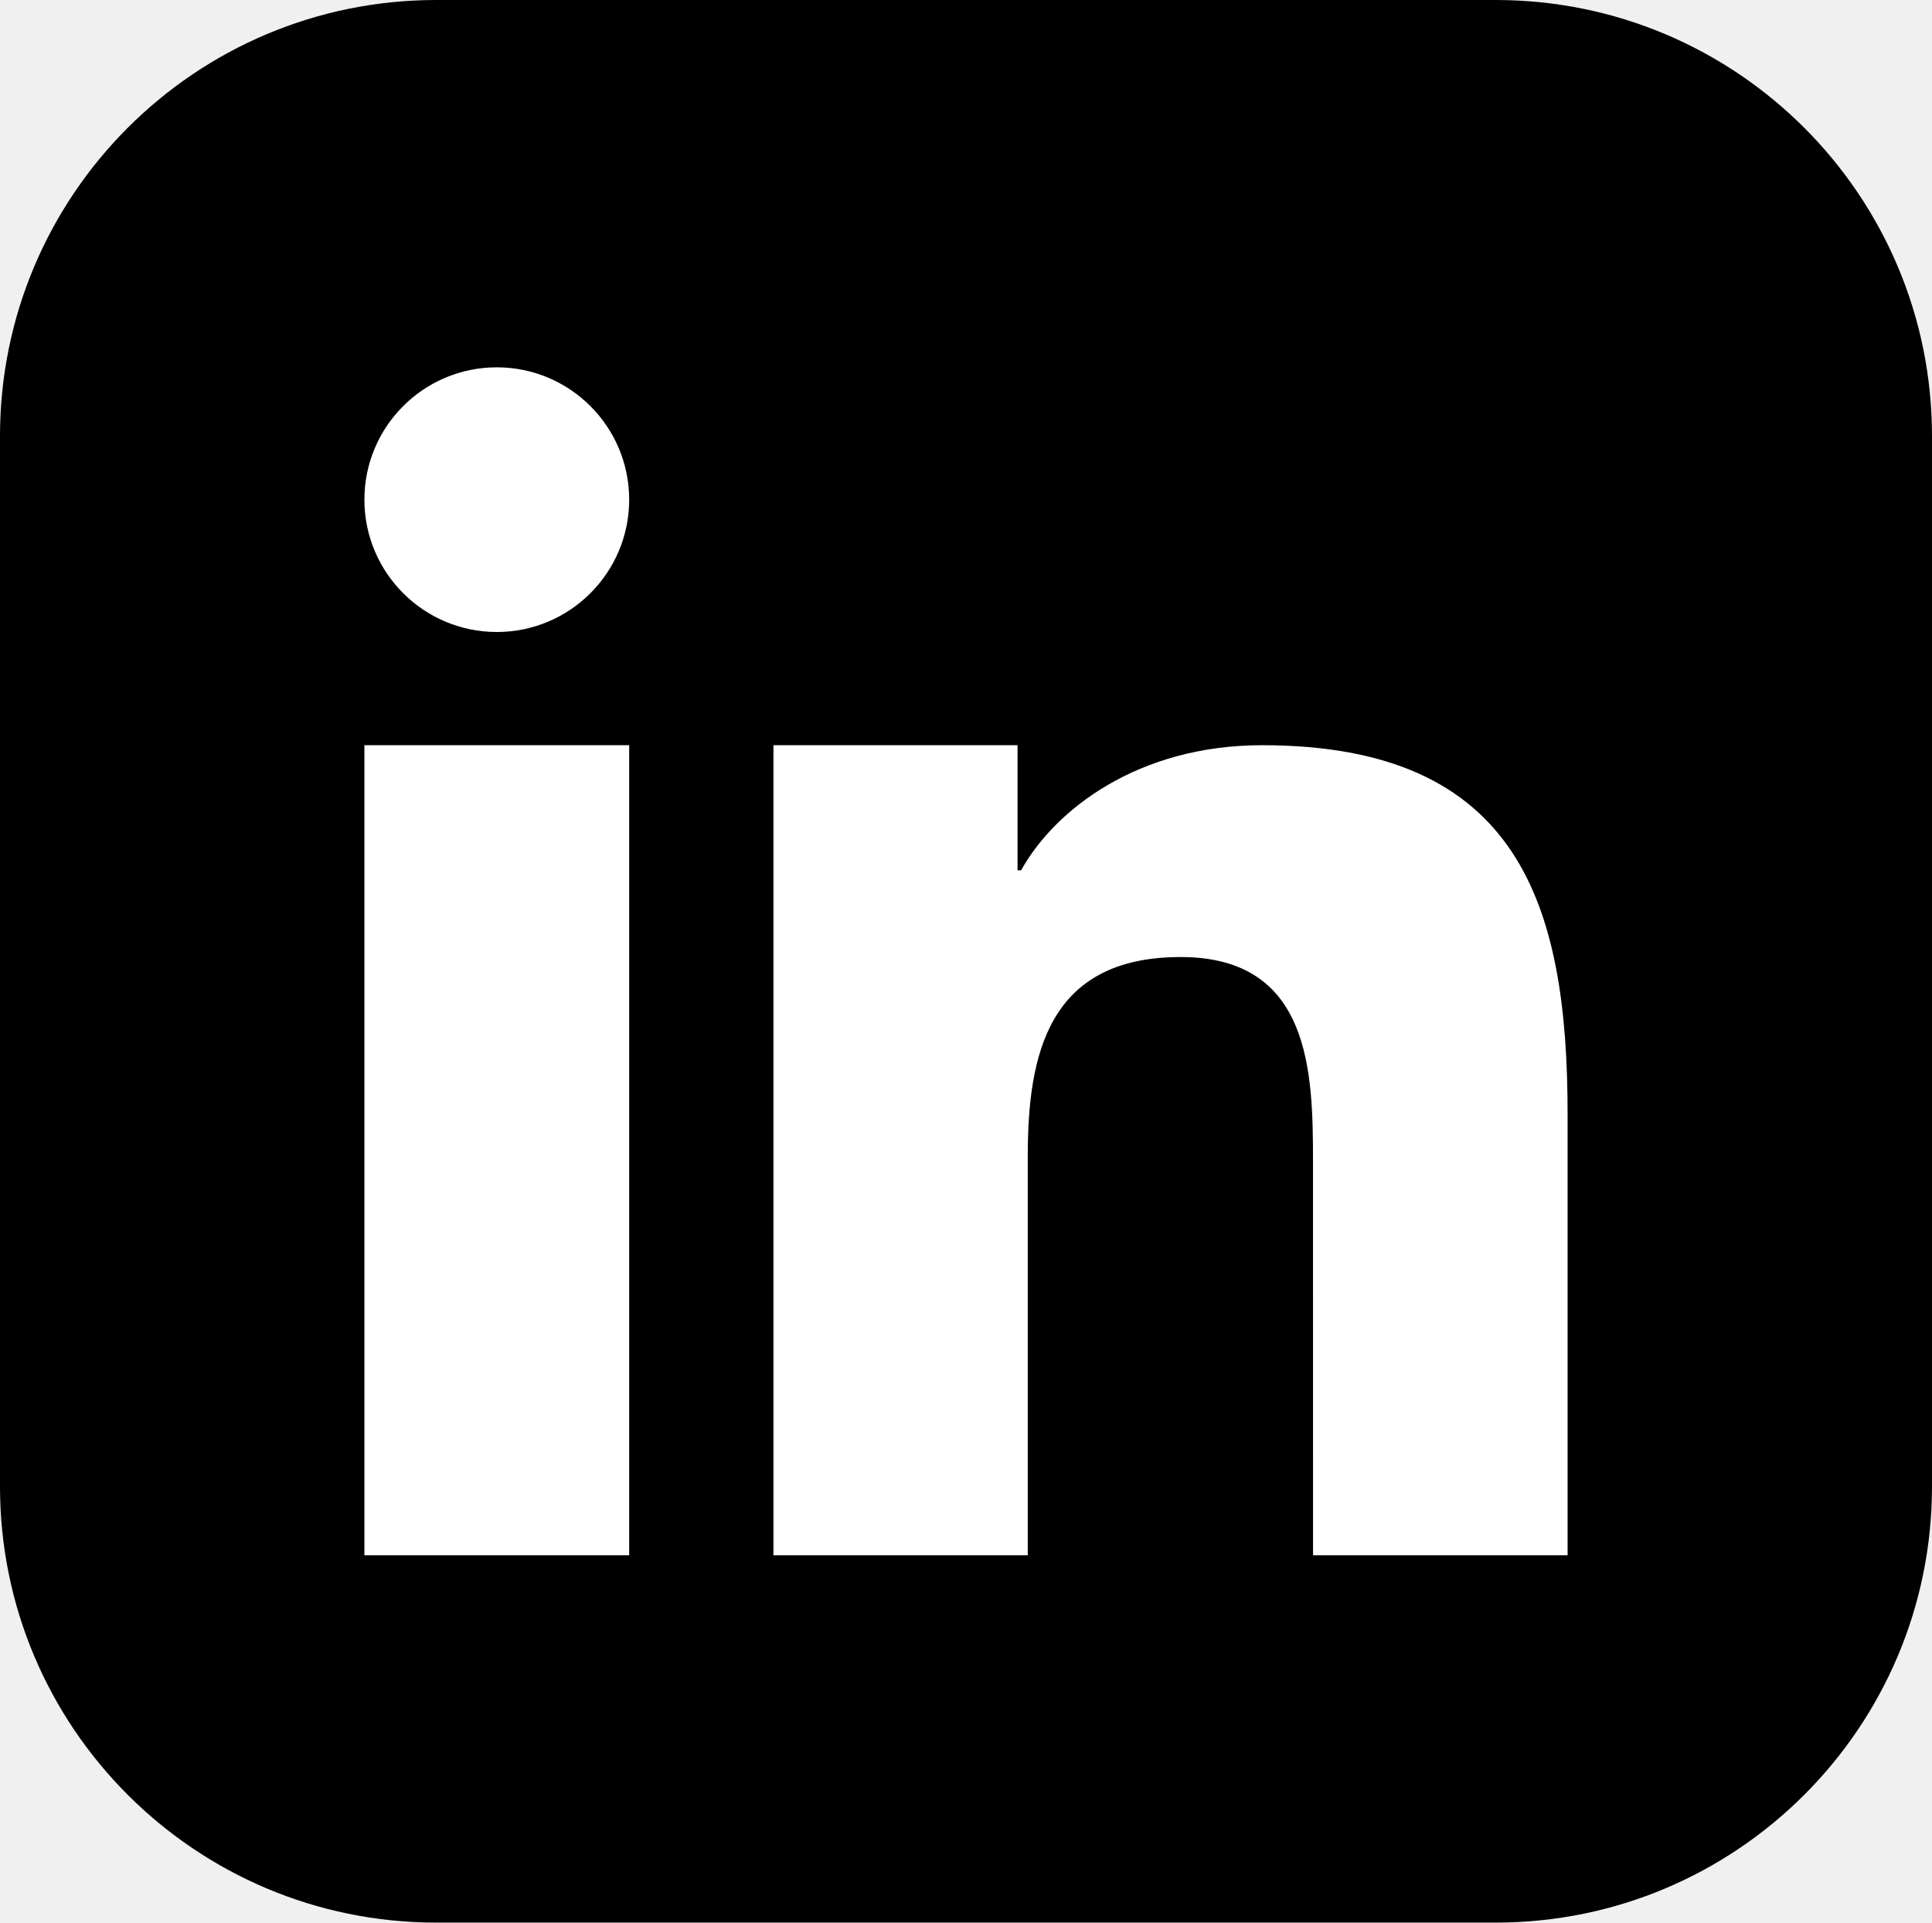
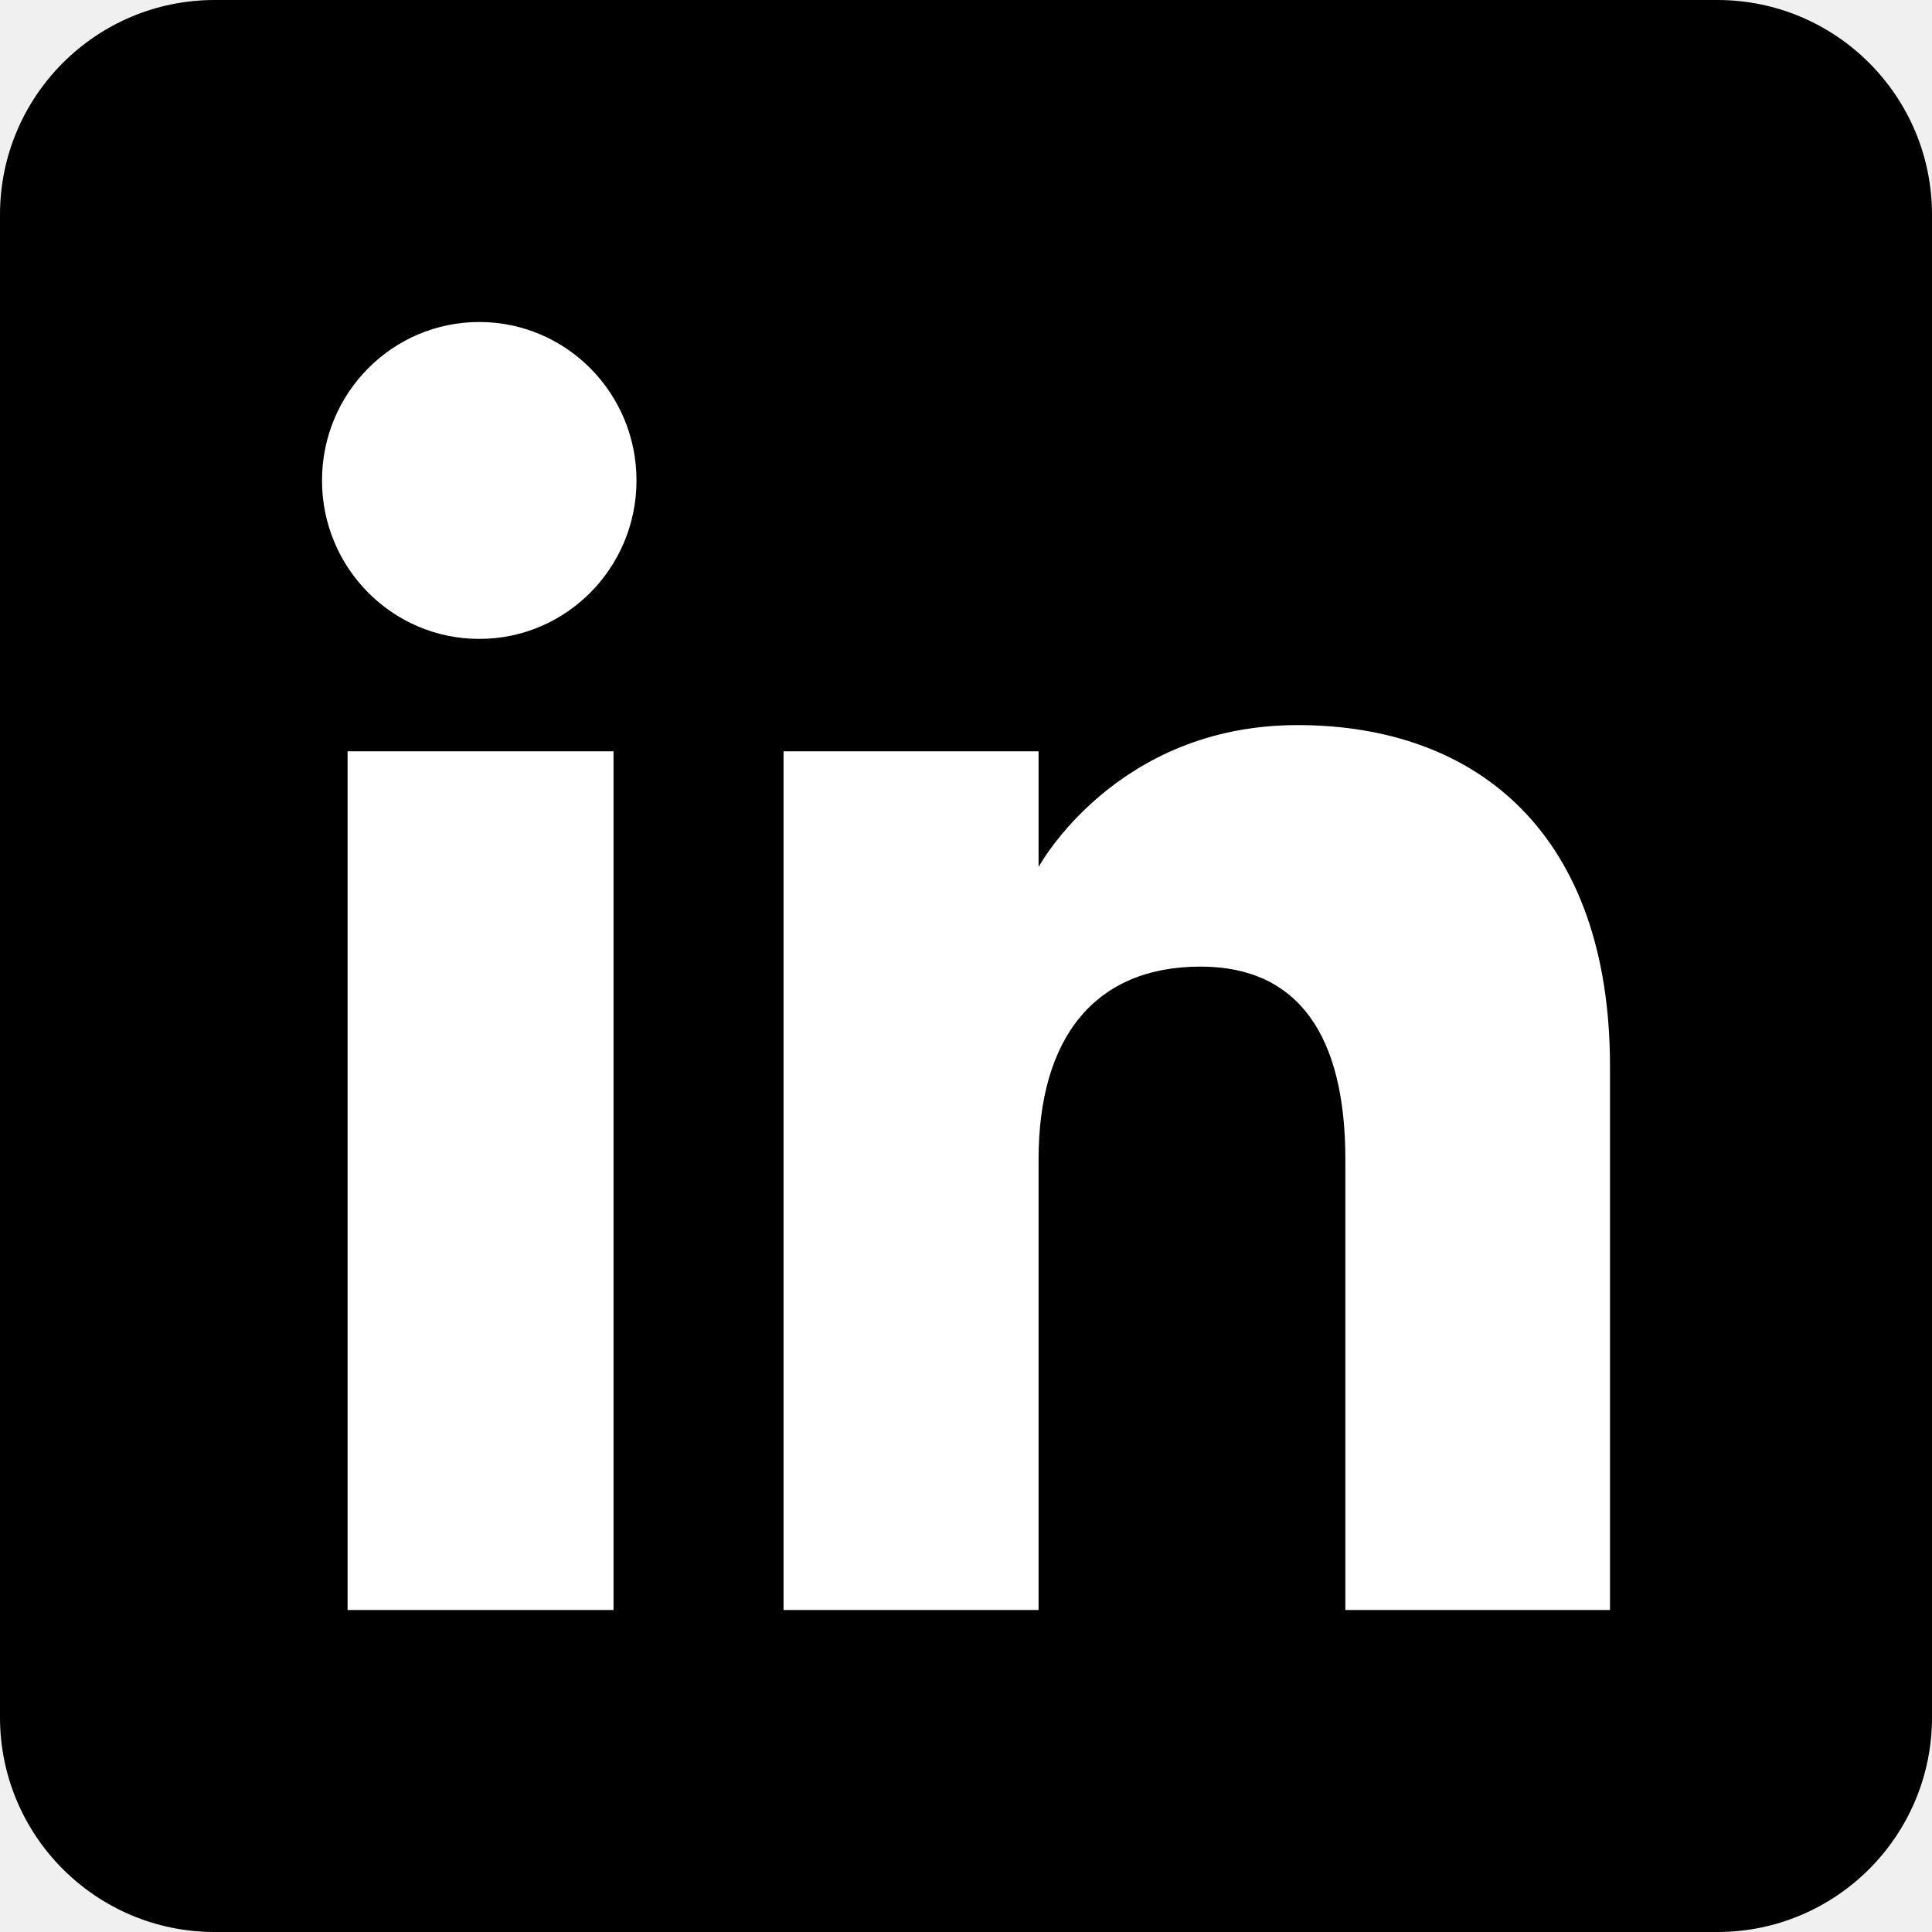
- <svg xmlns="http://www.w3.org/2000/svg" shape-rendering="geometricPrecision" text-rendering="geometricPrecision" image-rendering="optimizeQuality" fill-rule="evenodd" clip-rule="evenodd" viewBox="0 0 512 509.64">
-   <rect width="512" height="509.64" rx="115.61" ry="115.61" />
-   <path fill="#fff" d="M204.97 197.54h64.69v33.16h.94c9.01-16.16 31.04-33.16 63.89-33.16 68.31 0 80.94 42.51 80.94 97.81v116.92h-67.46l-.01-104.13c0-23.81-.49-54.45-35.08-54.45-35.12 0-40.51 25.91-40.51 52.72v105.86h-67.4V197.54zm-38.23-65.09c0 19.36-15.72 35.08-35.08 35.08-19.37 0-35.09-15.72-35.09-35.08 0-19.37 15.72-35.08 35.09-35.08 19.36 0 35.08 15.71 35.08 35.08zm-70.17 65.09h70.17v214.73H96.57V197.54z" />
+ <svg xmlns="http://www.w3.org/2000/svg" width="300" height="300" viewBox="0 0 300 300" fill="none">
+   <g clip-path="url(#clip0_313_14)">
+     <path fill-rule="evenodd" clip-rule="evenodd" d="M33.333 300H266.667C285.076 300 300 285.076 300 266.667V33.333C300 14.924 285.076 0 266.667 0H33.333C14.924 0 0 14.924 0 33.333V266.667C0 285.076 14.924 300 33.333 300Z" fill="black" />
+     <path fill-rule="evenodd" clip-rule="evenodd" d="M250 250H208.906V180.008C208.906 160.818 201.615 150.094 186.426 150.094C169.902 150.094 161.27 161.254 161.27 180.008V250H121.667V116.667H161.27V134.627C161.27 134.627 173.177 112.593 201.471 112.593C229.753 112.593 250 129.863 250 165.582V250ZM74.421 99.208C60.931 99.208 50 88.191 50 74.604C50 61.017 60.931 50 74.421 50C87.91 50 98.835 61.017 98.835 74.604C98.835 88.191 87.91 99.208 74.421 99.208ZM53.971 250H95.267V116.667H53.971V250Z" fill="white" />
+   </g>
+   <defs>
+     <clipPath id="clip0_313_14">
+       <rect width="300" height="300" fill="white" />
+     </clipPath>
+   </defs>
</svg>
